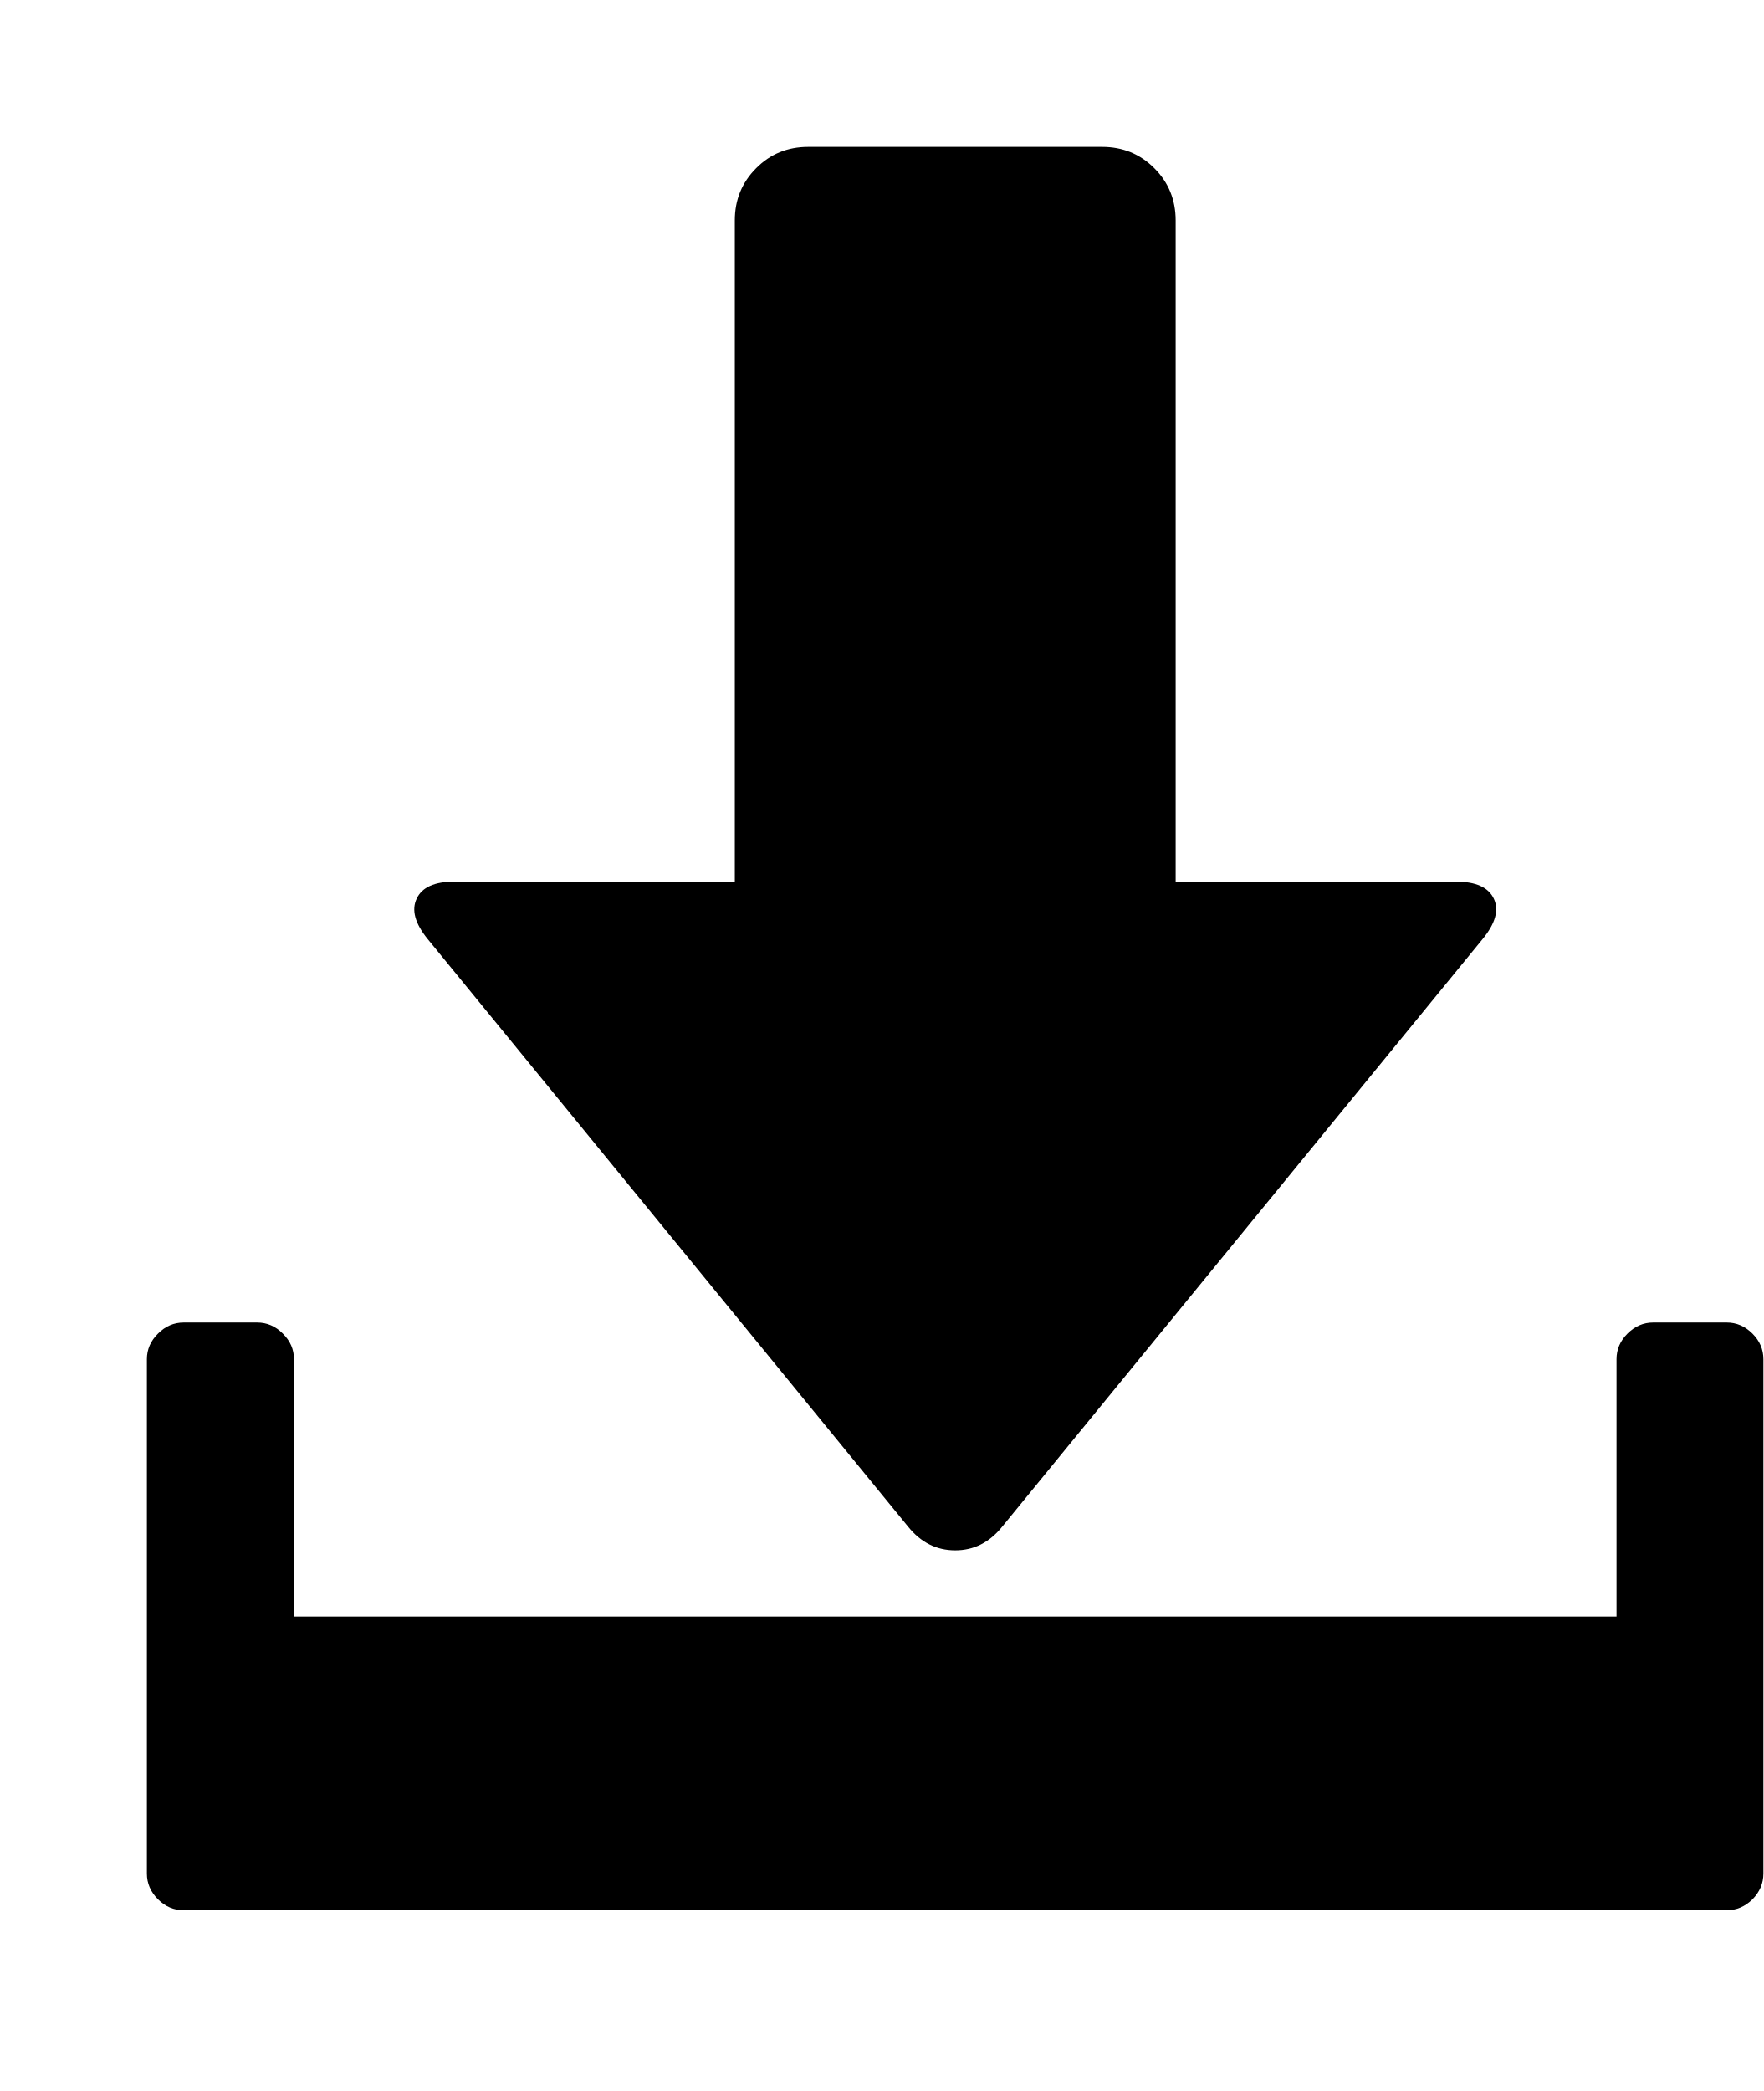
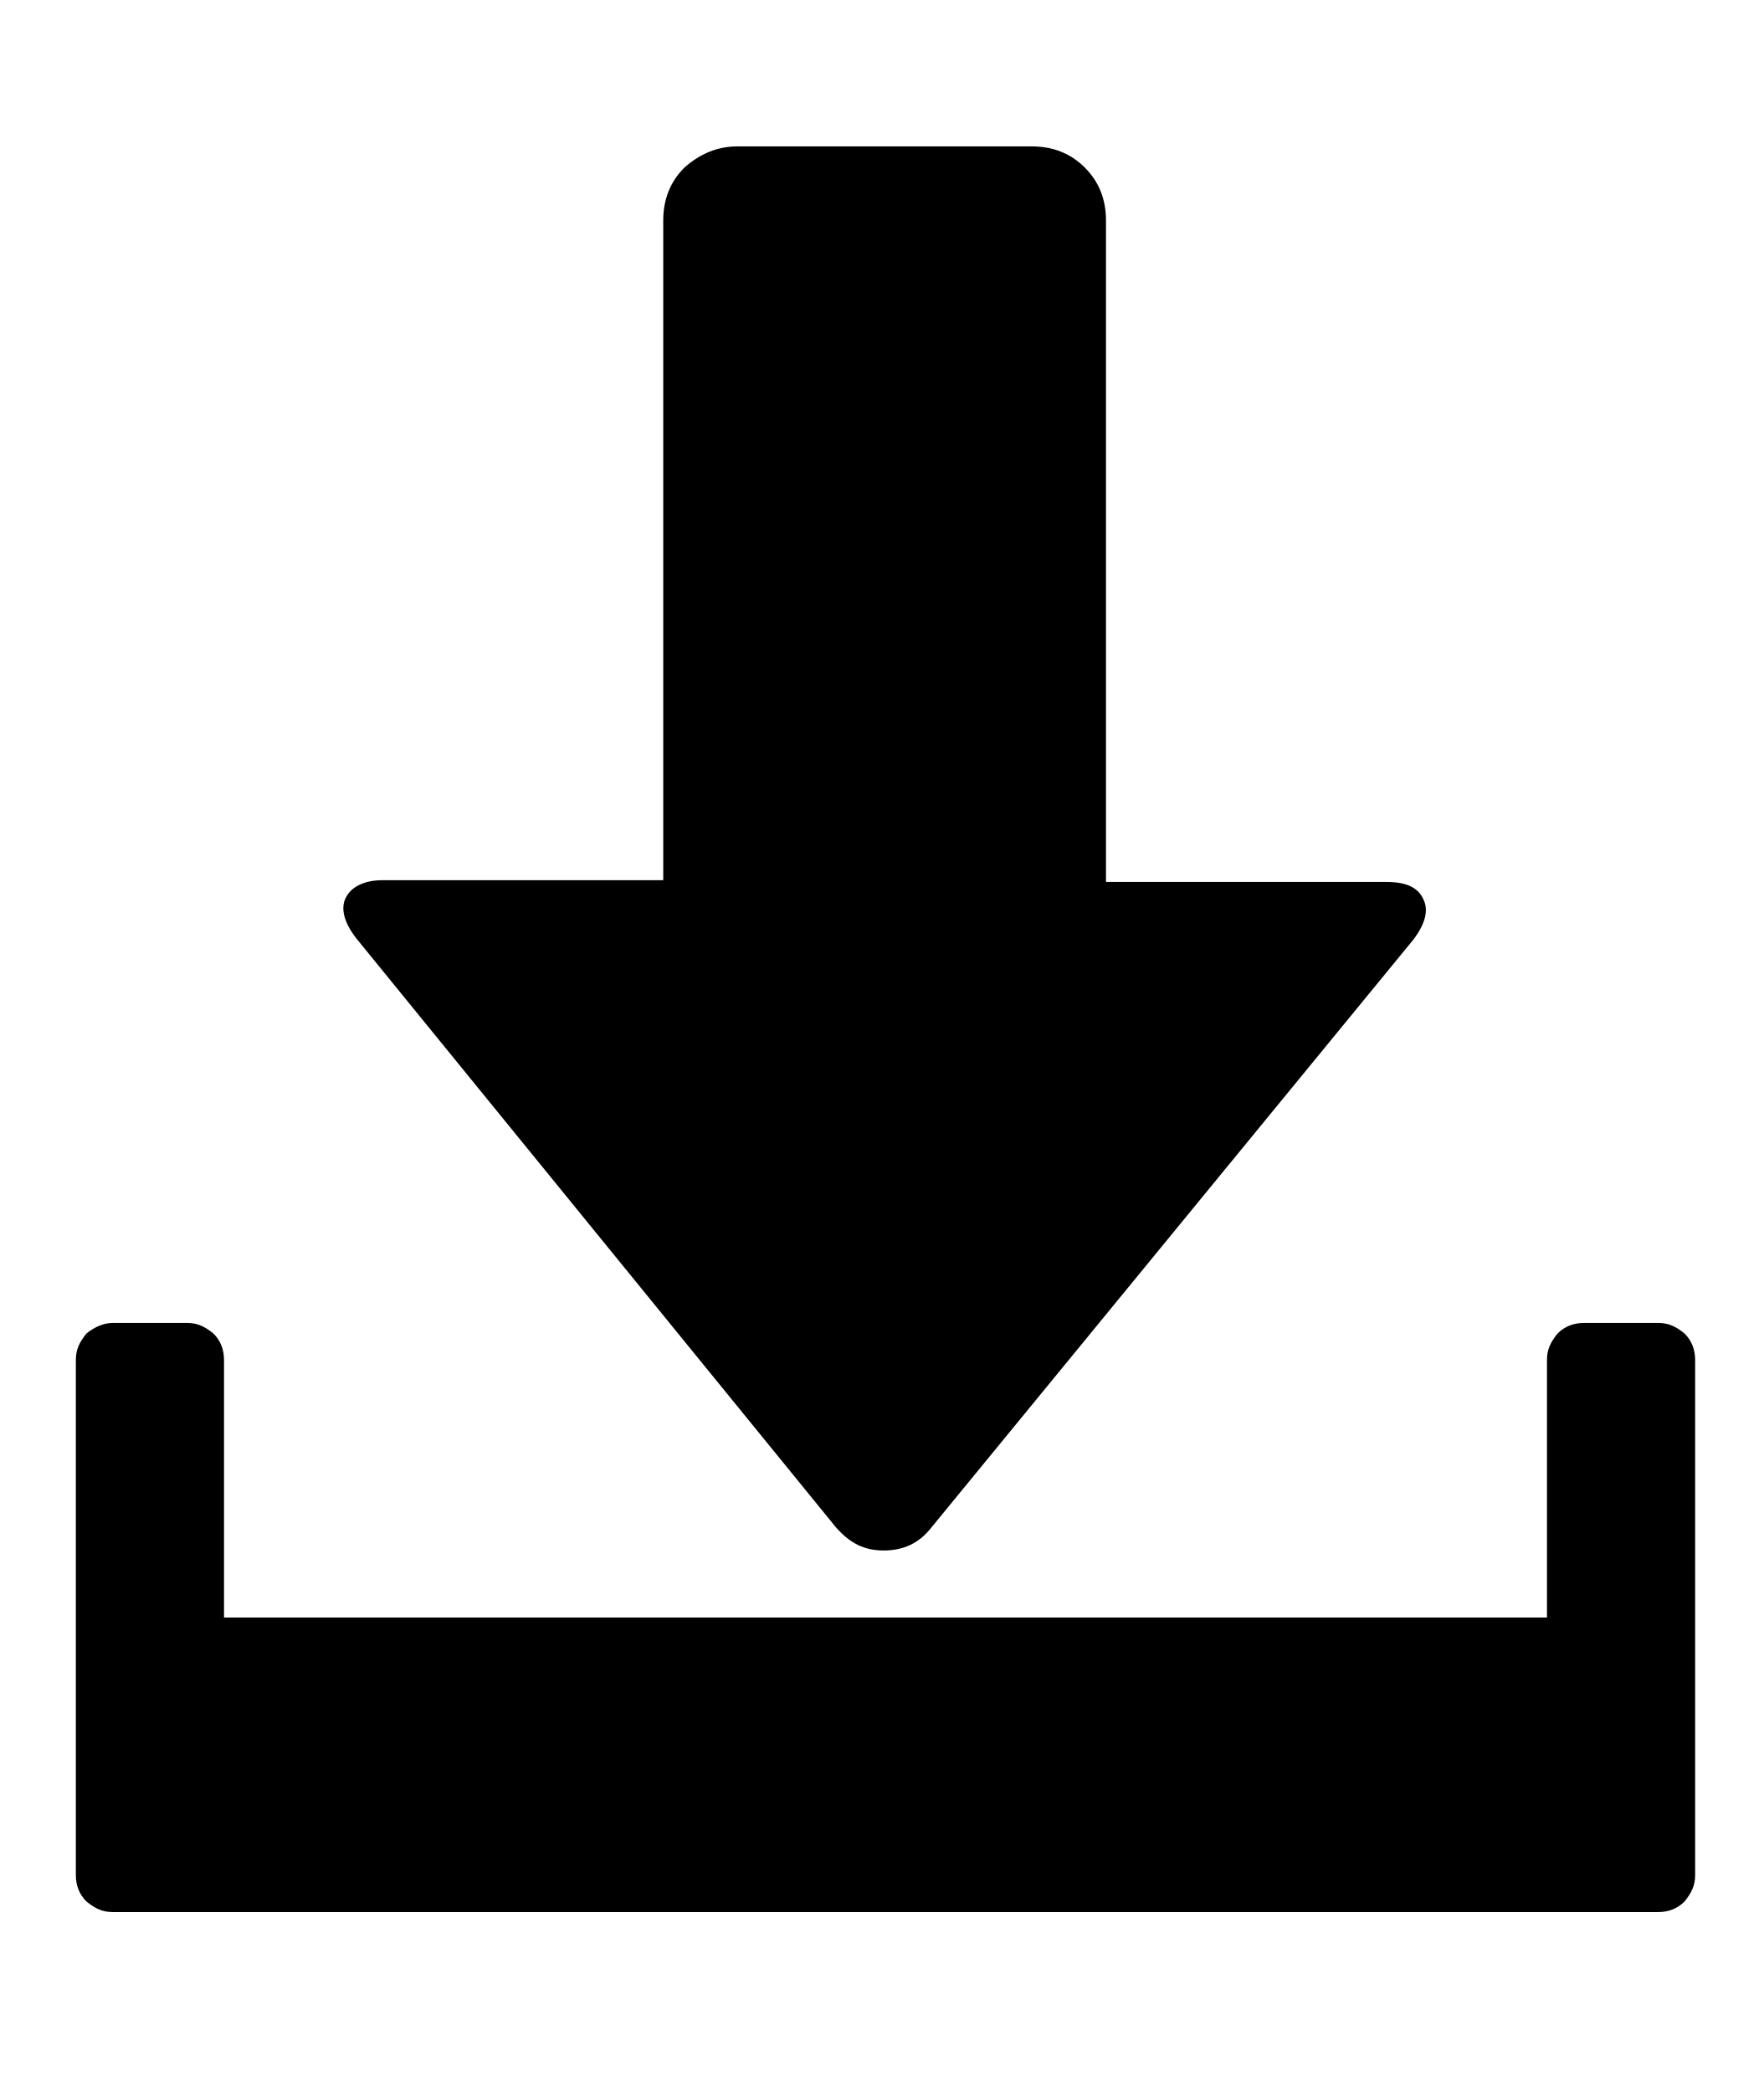
- <svg xmlns="http://www.w3.org/2000/svg" viewBox="0 0 100 118.58">
-   <path d="M45.83 8.33L45.83 8.33L62.50 8.33Q64.25 8.33 65.46 9.54Q66.67 10.75 66.67 12.50L66.67 12.50L66.67 50.00L82.58 50.00Q84.25 50.00 84.71 50.96Q85.17 51.92 84.08 53.25L84.08 53.25L56.83 86.58Q55.75 87.92 54.17 87.92Q52.58 87.92 51.50 86.58L51.50 86.58L24.25 53.25Q23.17 51.92 23.63 50.96Q24.08 50.00 25.75 50.00L25.75 50.00L41.67 50.00L41.67 12.50Q41.67 10.75 42.88 9.54Q44.08 8.33 45.83 8.33ZM93.75 75L93.75 75L97.92 75Q98.75 75 99.38 75.63Q100.00 76.25 100.00 77.08L100.00 77.08L100.00 106.25Q100.00 107.08 99.38 107.71Q98.75 108.33 97.92 108.33L97.92 108.33L10.42 108.33Q9.58 108.33 8.96 107.71Q8.33 107.08 8.33 106.25L8.33 106.25L8.33 77.08Q8.33 76.25 8.96 75.63Q9.58 75 10.42 75L10.42 75L14.58 75Q15.42 75 16.04 75.63Q16.67 76.25 16.67 77.08L16.67 77.08L16.67 91.67L91.67 91.67L91.67 77.08Q91.67 76.25 92.29 75.63Q92.92 75 93.75 75Z" />
+ <svg xmlns="http://www.w3.org/2000/svg" version="1.1" id="Слой_1" x="0px" y="0px" viewBox="0 0 100 118.6" style="enable-background:new 0 0 100 118.6;" xml:space="preserve">
+   <path d="M41.8,8.3L41.8,8.3h16.7c1.2,0,2.2,0.4,3,1.2c0.8,0.8,1.2,1.8,1.2,3l0,0V50h15.9c1.1,0,1.8,0.3,2.1,1  c0.3,0.6,0.1,1.4-0.6,2.3l0,0L52.8,86.6c-0.7,0.9-1.6,1.3-2.7,1.3c-1.1,0-1.9-0.4-2.7-1.3l0,0L20.2,53.2c-0.7-0.9-0.9-1.7-0.6-2.3  c0.3-0.6,1-1,2.1-1l0,0h15.9V12.5c0-1.2,0.4-2.2,1.2-3C39.7,8.7,40.7,8.3,41.8,8.3z M89.8,75L89.8,75h4.2c0.6,0,1,0.2,1.5,0.6  c0.4,0.4,0.6,0.9,0.6,1.5l0,0v29.2c0,0.6-0.2,1-0.6,1.5c-0.4,0.4-0.9,0.6-1.5,0.6l0,0H6.4c-0.6,0-1-0.2-1.5-0.6  c-0.4-0.4-0.6-0.9-0.6-1.5l0,0V77.1c0-0.6,0.2-1,0.6-1.5C5.4,75.2,5.9,75,6.4,75l0,0h4.2c0.6,0,1,0.2,1.5,0.6  c0.4,0.4,0.6,0.9,0.6,1.5l0,0v14.6h75V77.1c0-0.6,0.2-1,0.6-1.5C88.7,75.2,89.2,75,89.8,75z" />
</svg>
